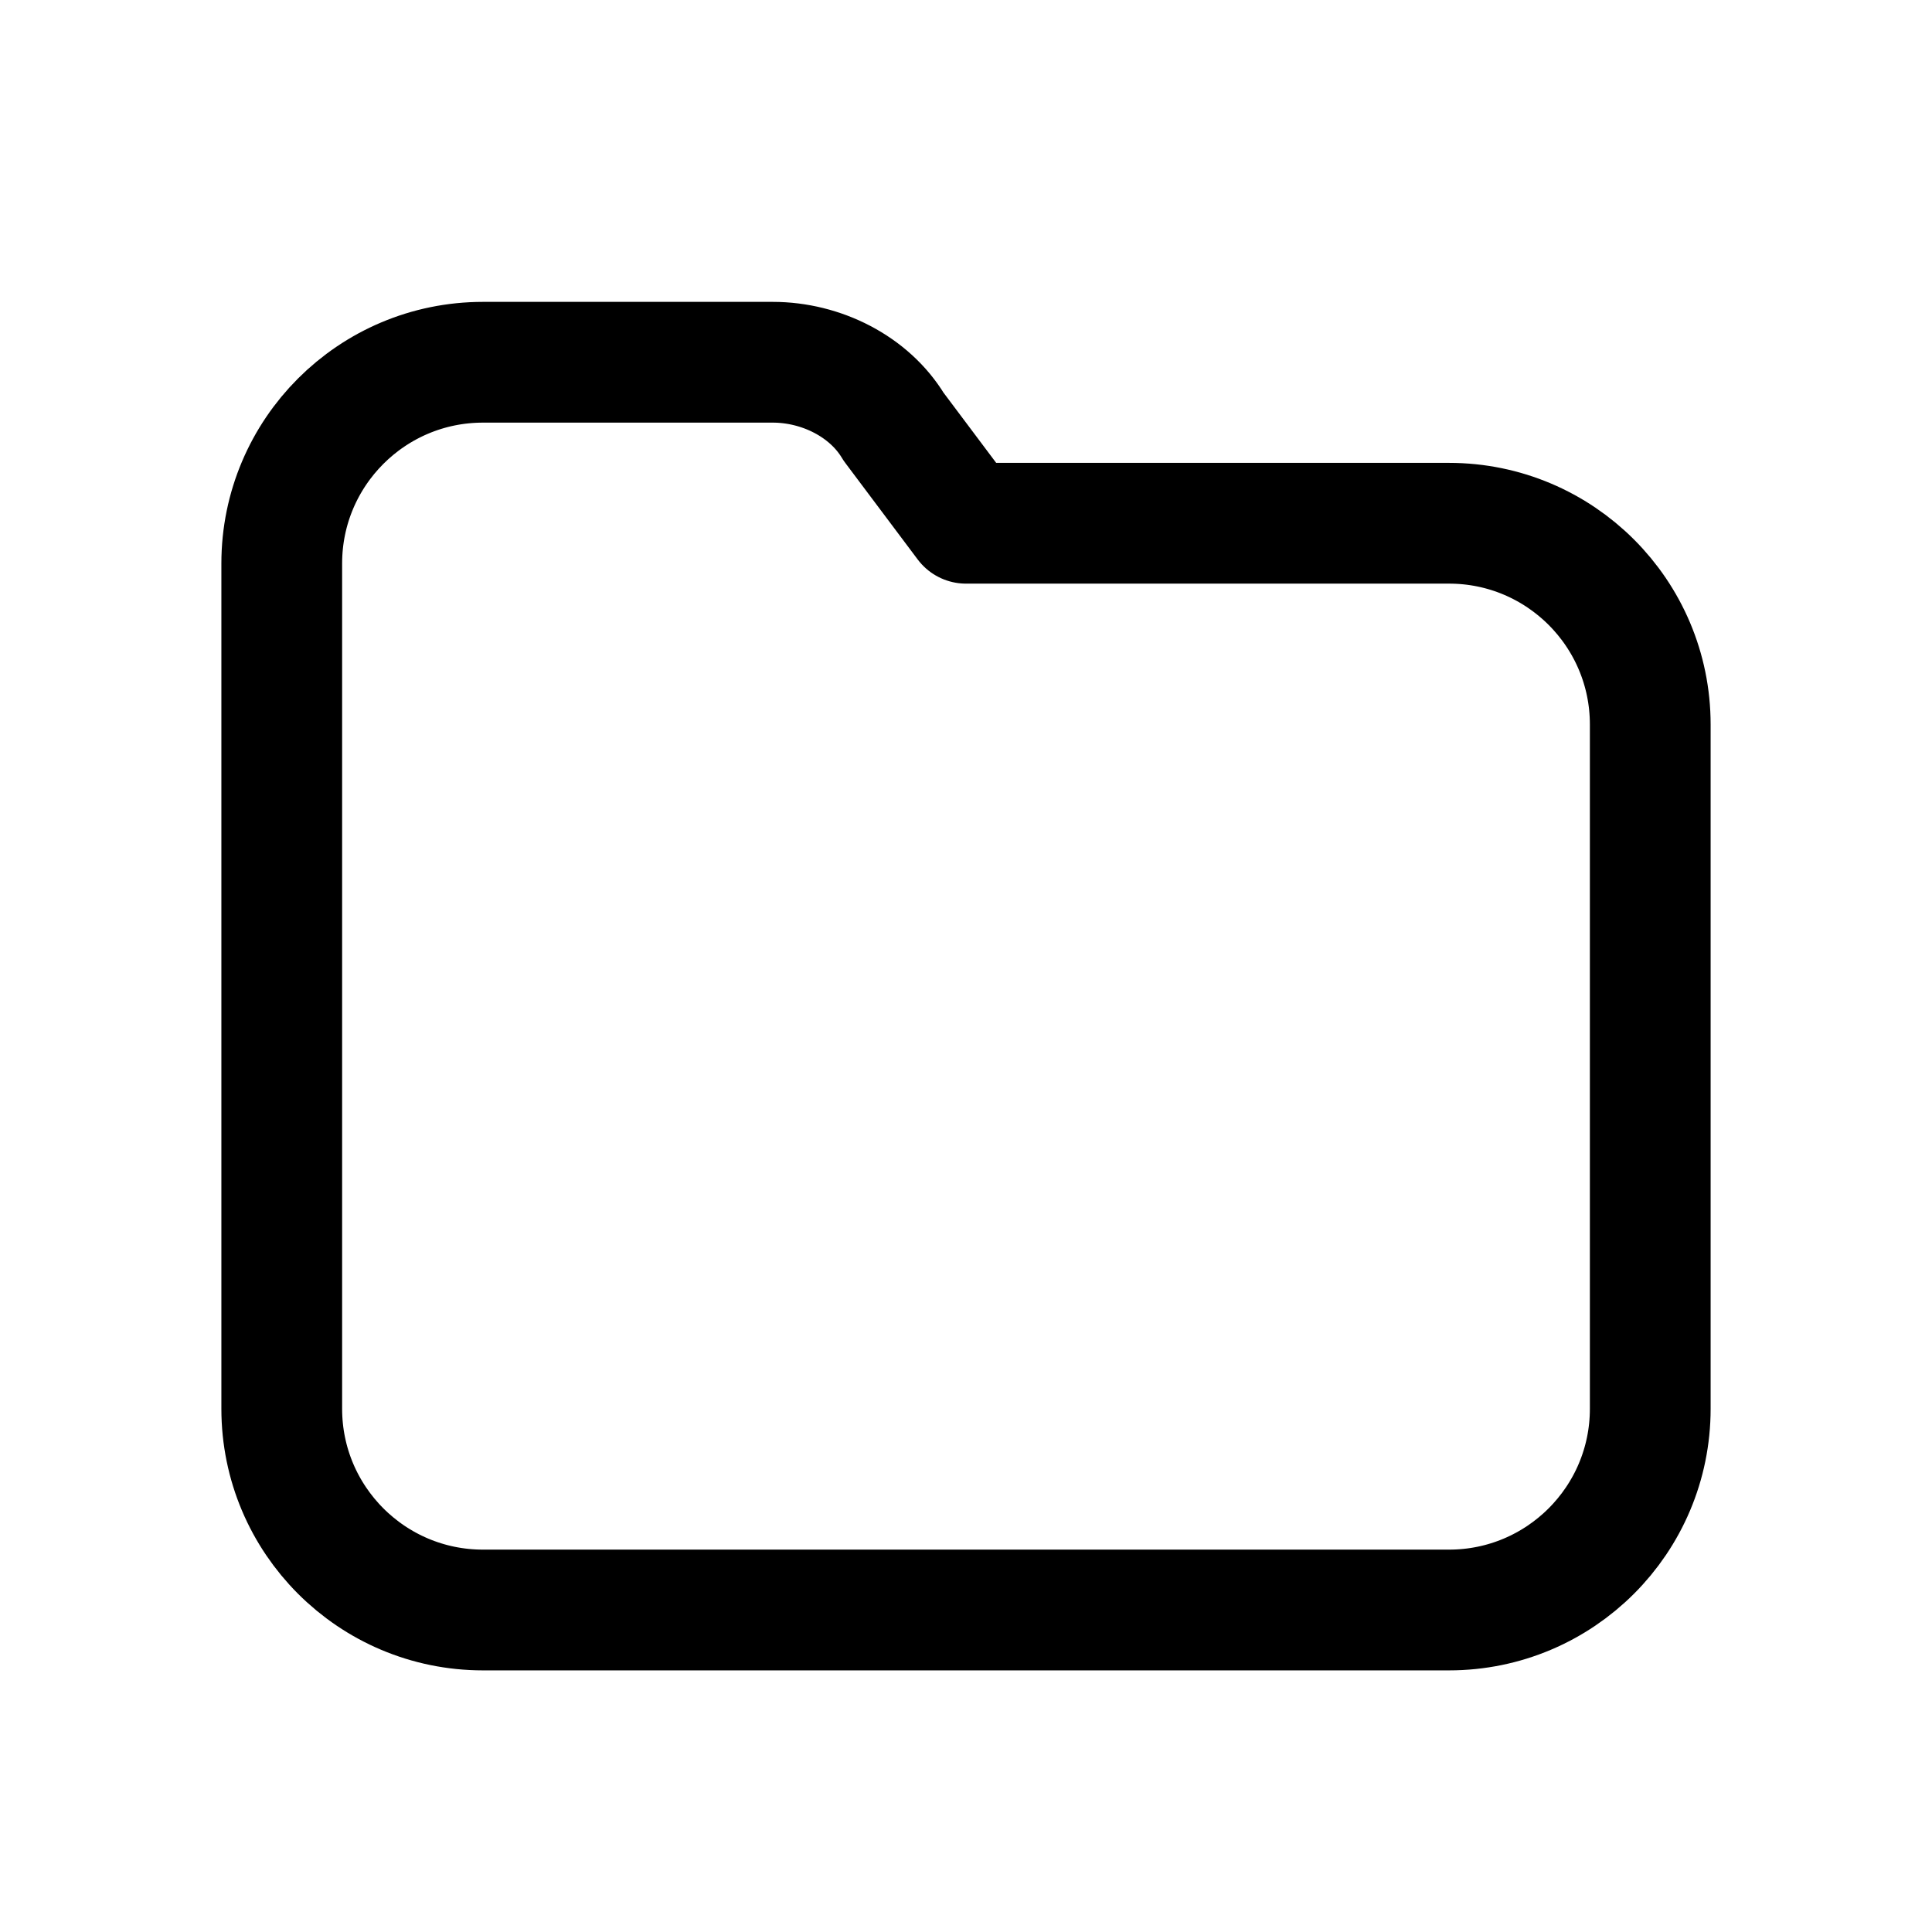
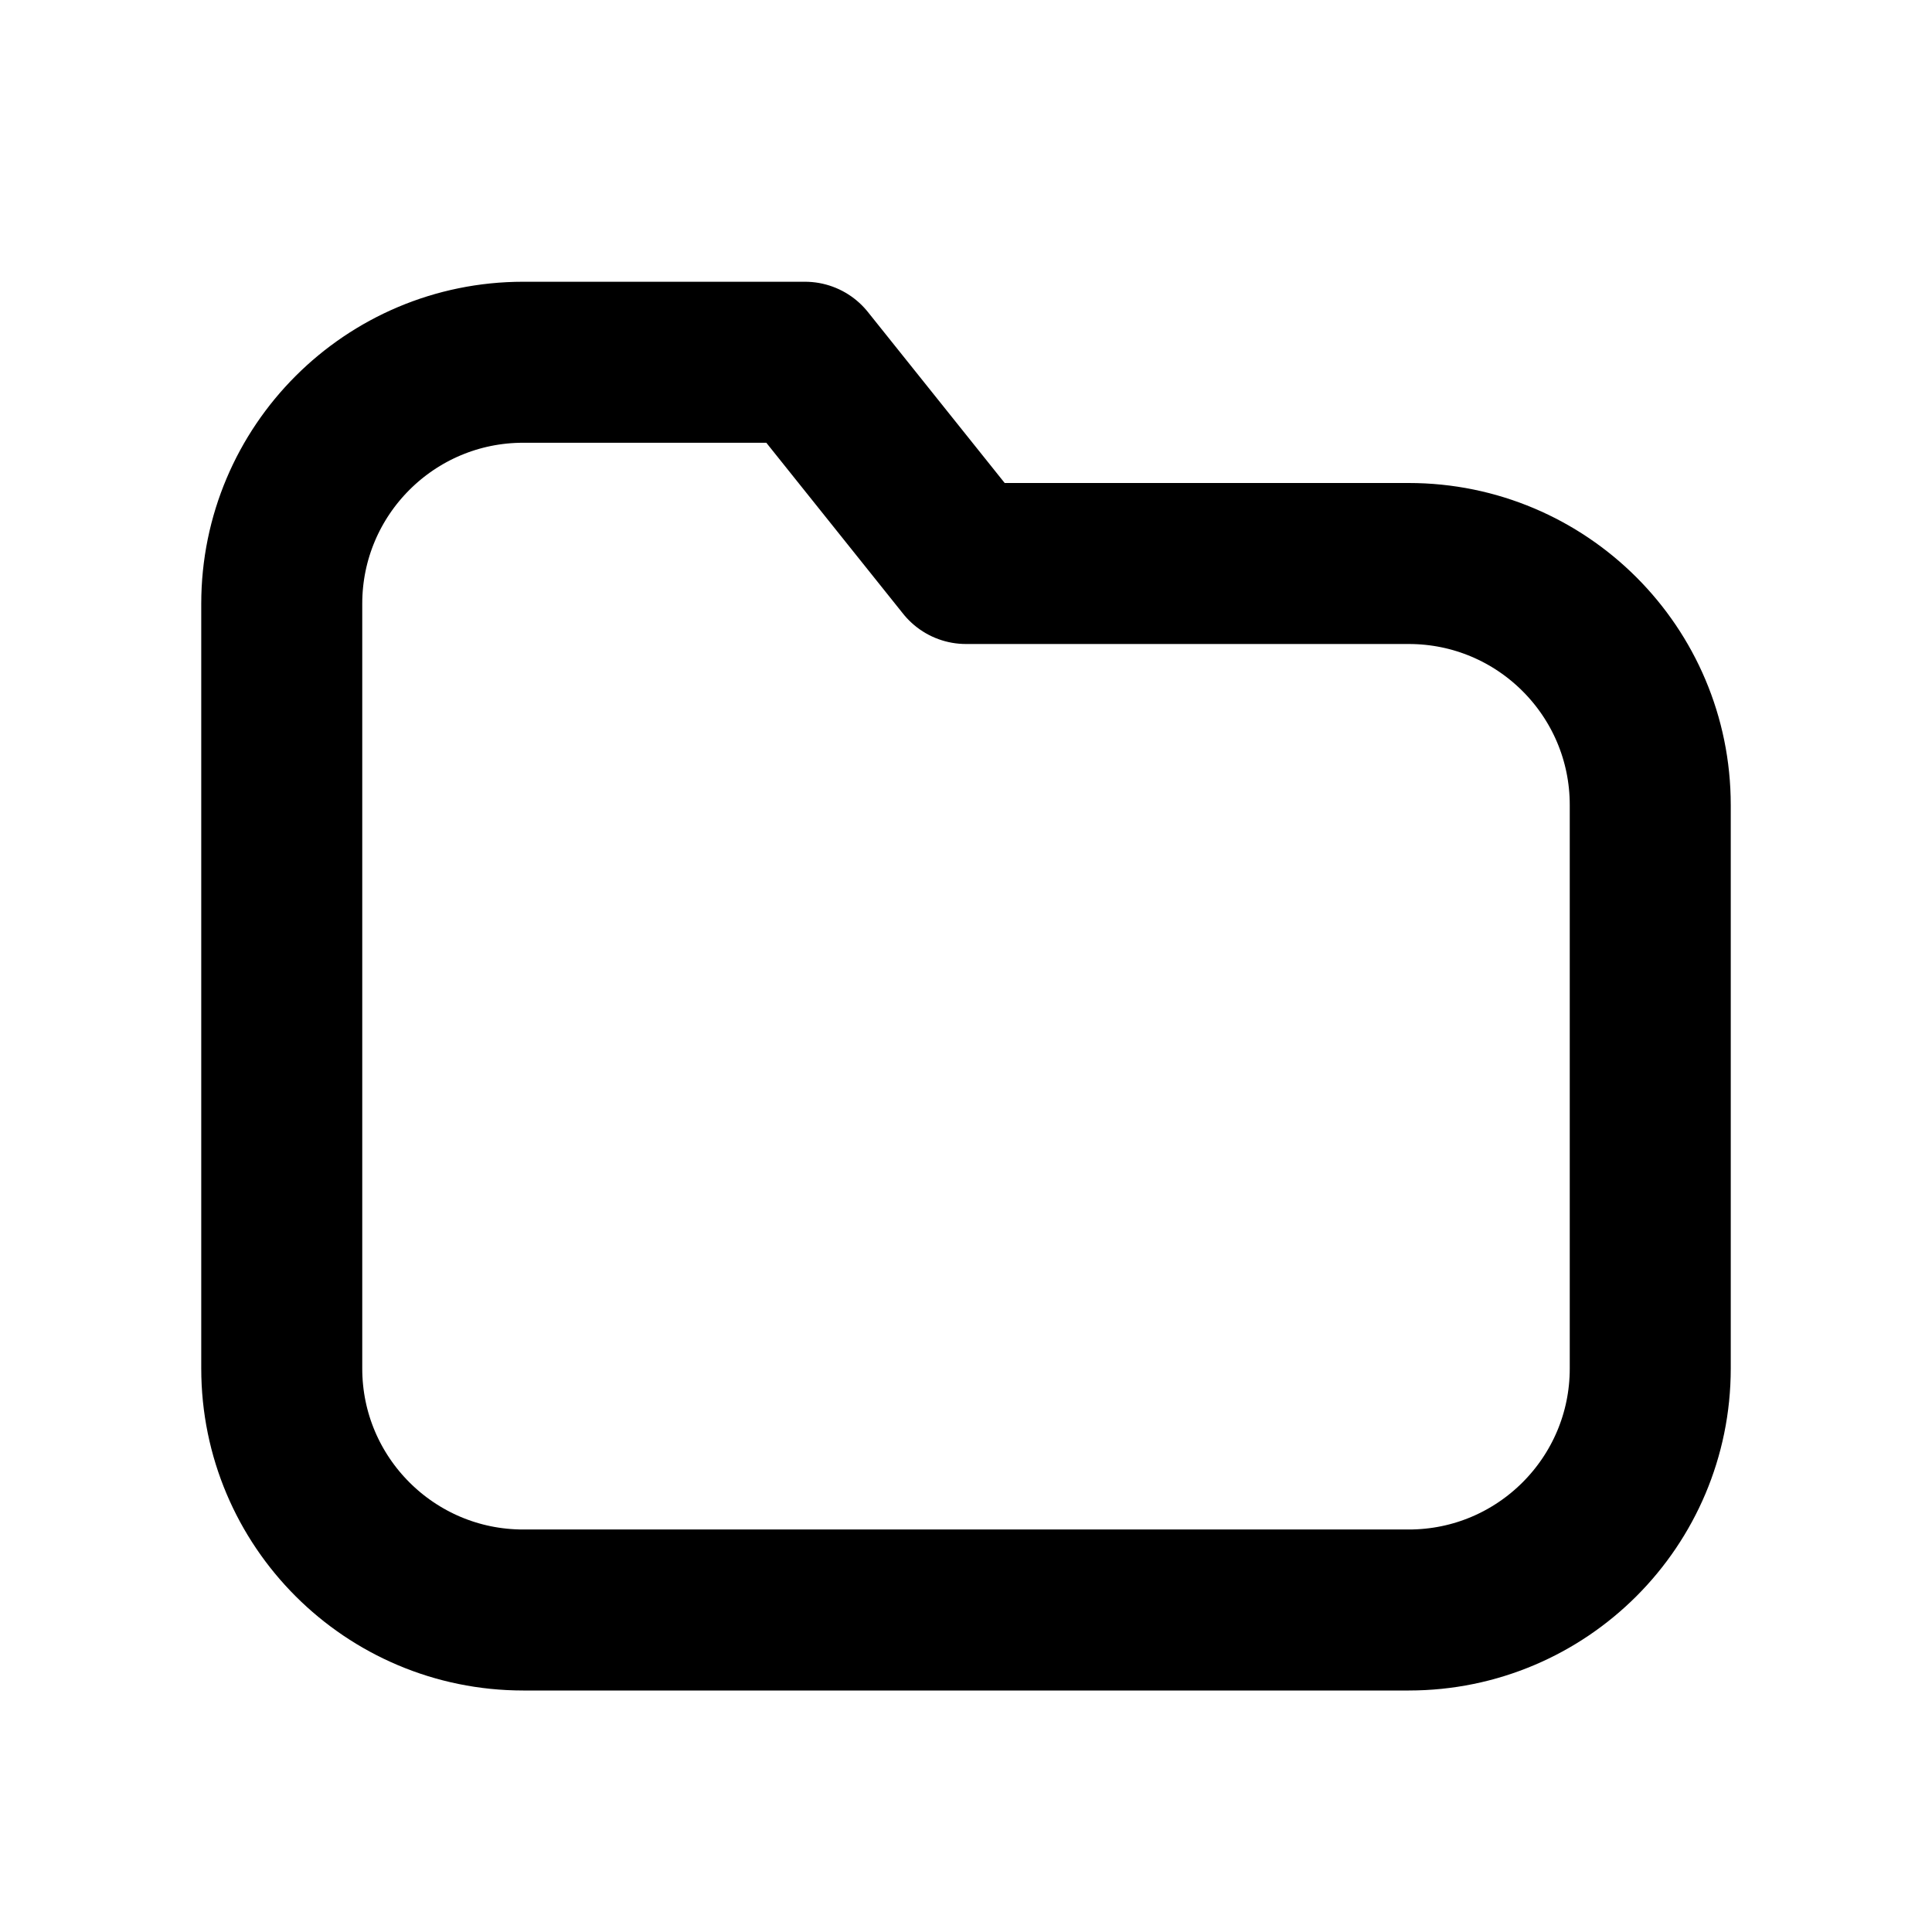
- <svg xmlns="http://www.w3.org/2000/svg" viewBox="0 0 24 24" fill="none" stroke="currentColor" stroke-width="1.5" stroke-linecap="round" stroke-linejoin="round">
-   <path d="M3.5 7a2.5 2.5 0 0 1 2.5-2.5h3.6c.6 0 1.2.3 1.5.8l.9 1.2H18A2.5 2.5 0 0 1 20.5 9v8.5a2.5 2.5 0 0 1-2.5 2.5H6a2.5 2.5 0 0 1-2.5-2.5z" />
+ <svg xmlns="http://www.w3.org/2000/svg" viewBox="0 0 24 24" fill="none" stroke="currentColor" stroke-width="2" stroke-linecap="round" stroke-linejoin="round">
+   <path d="M3.5 7.5a3 3 0 0 1 3-3H10l2 2.5h5.5a3 3 0 0 1 3 3V17a3 3 0 0 1-3 3h-11a3 3 0 0 1-3-3z" />
</svg>
